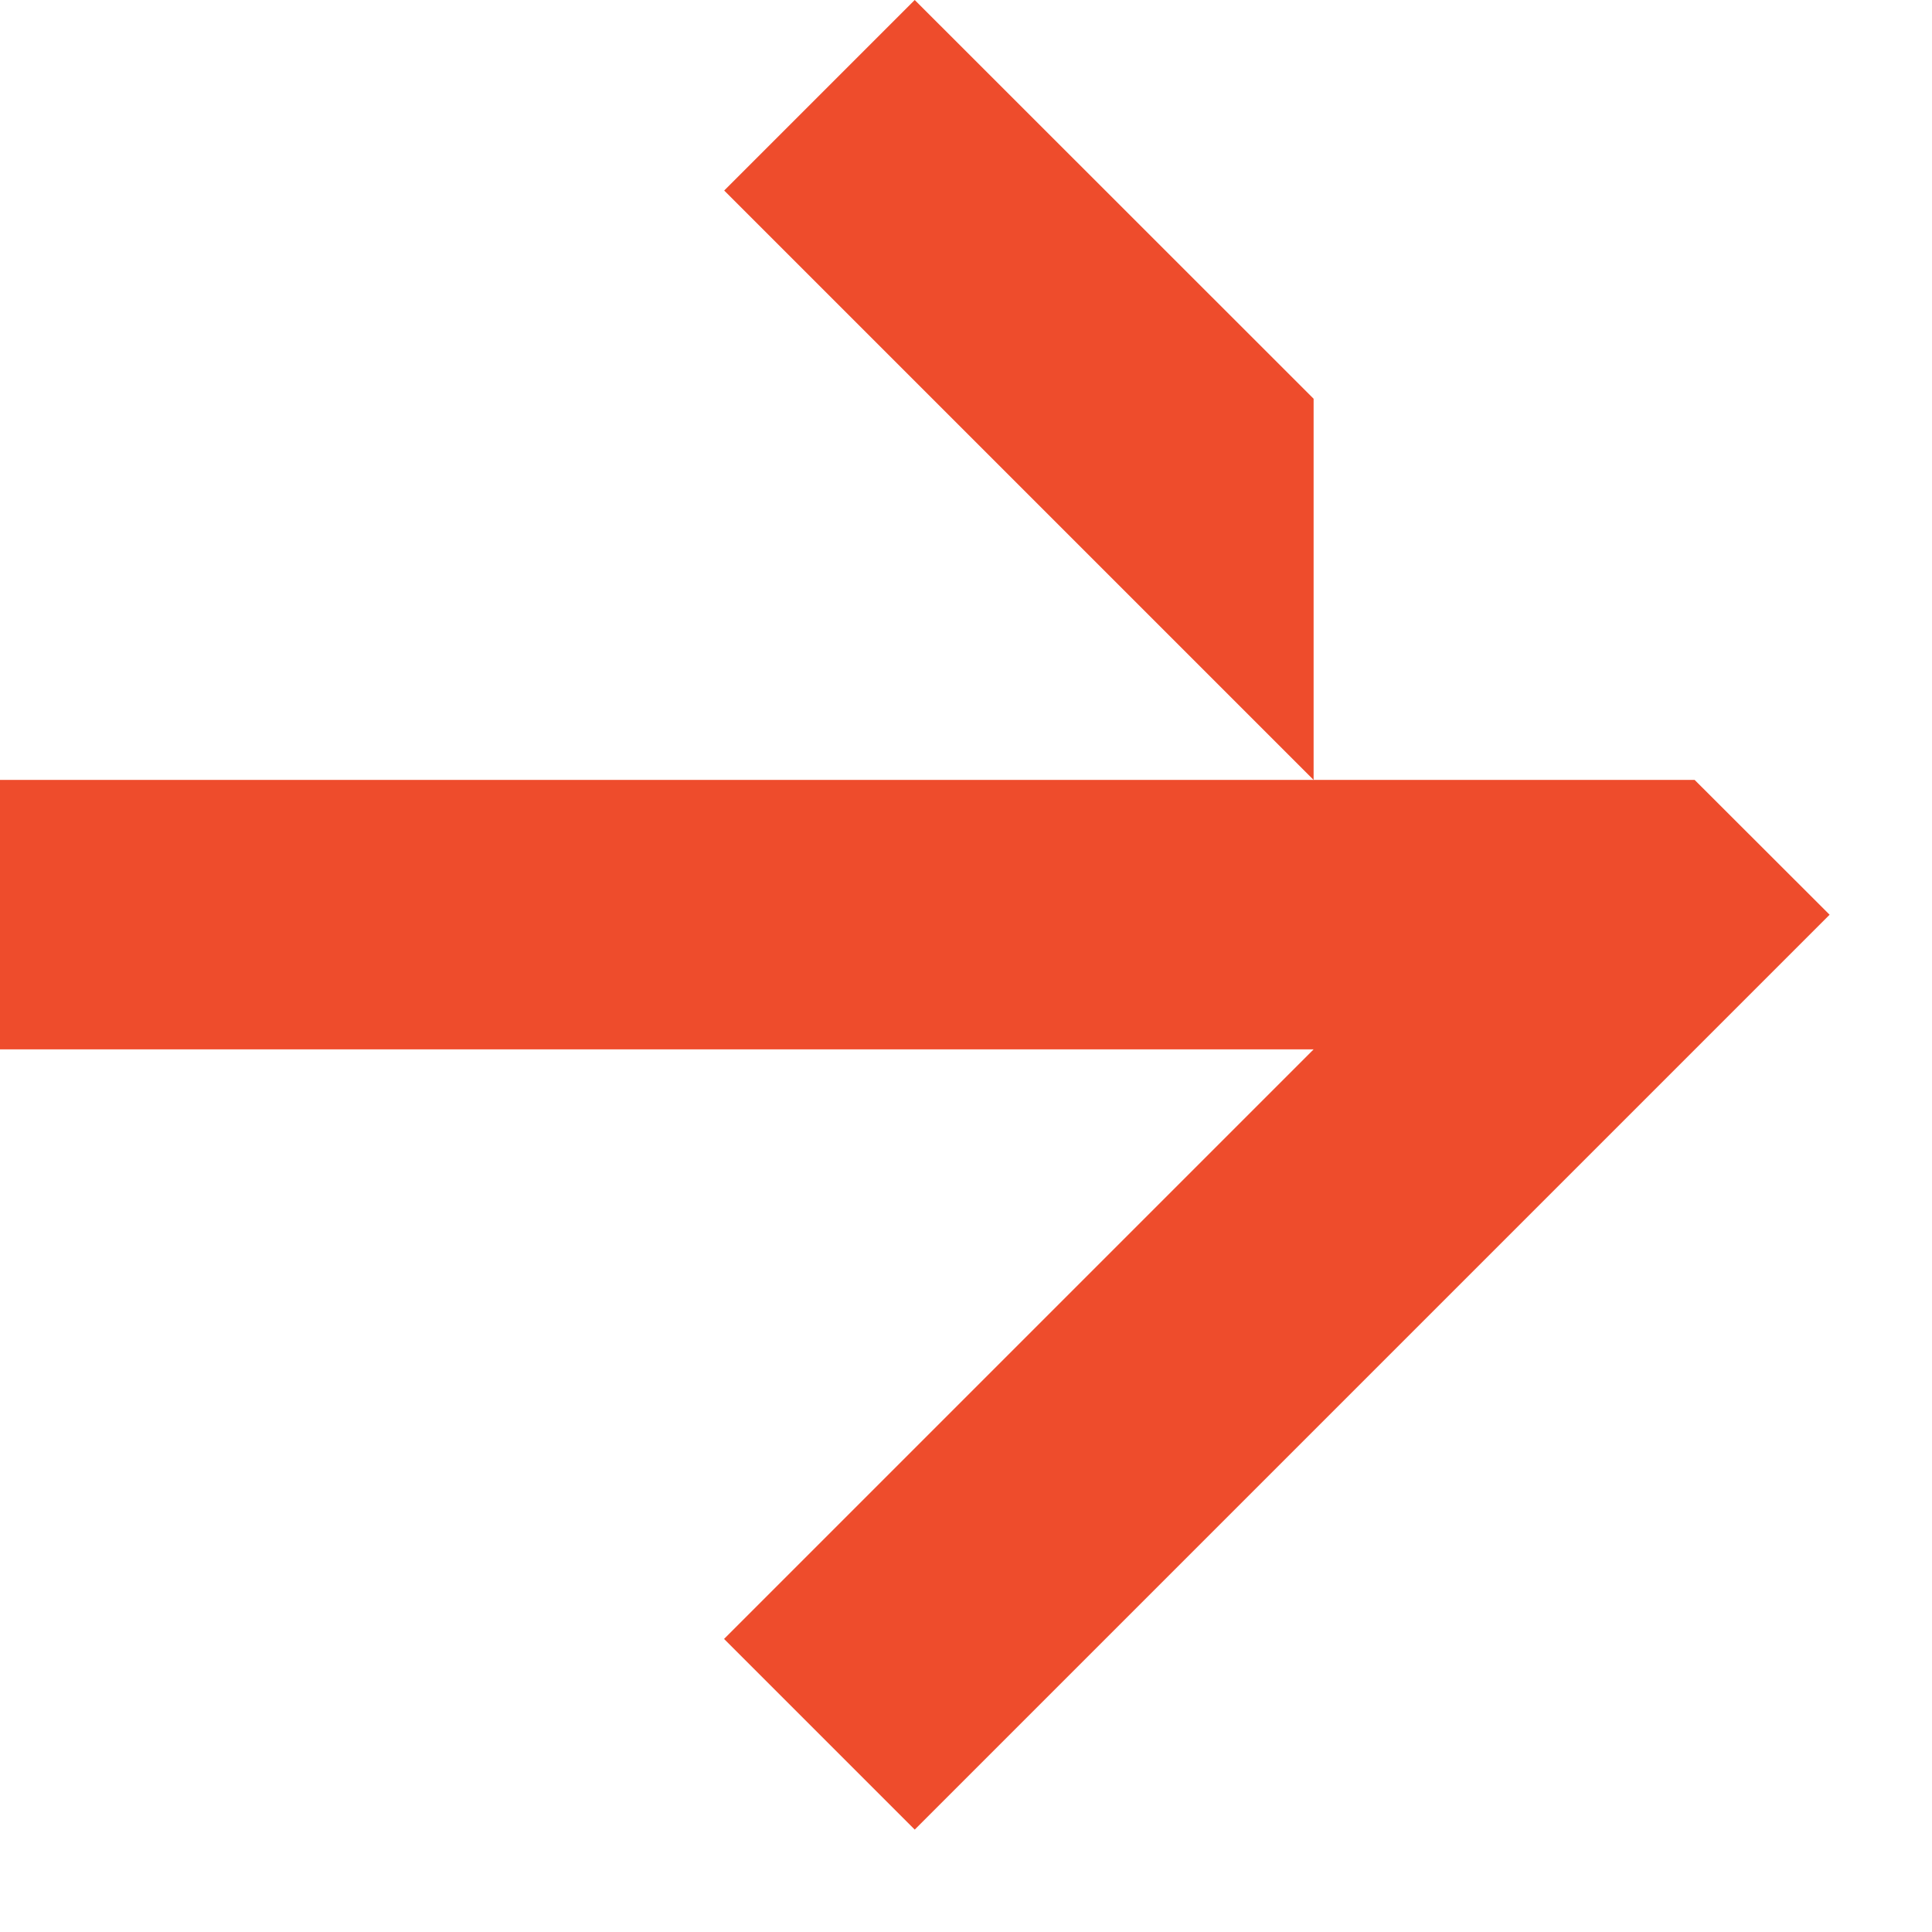
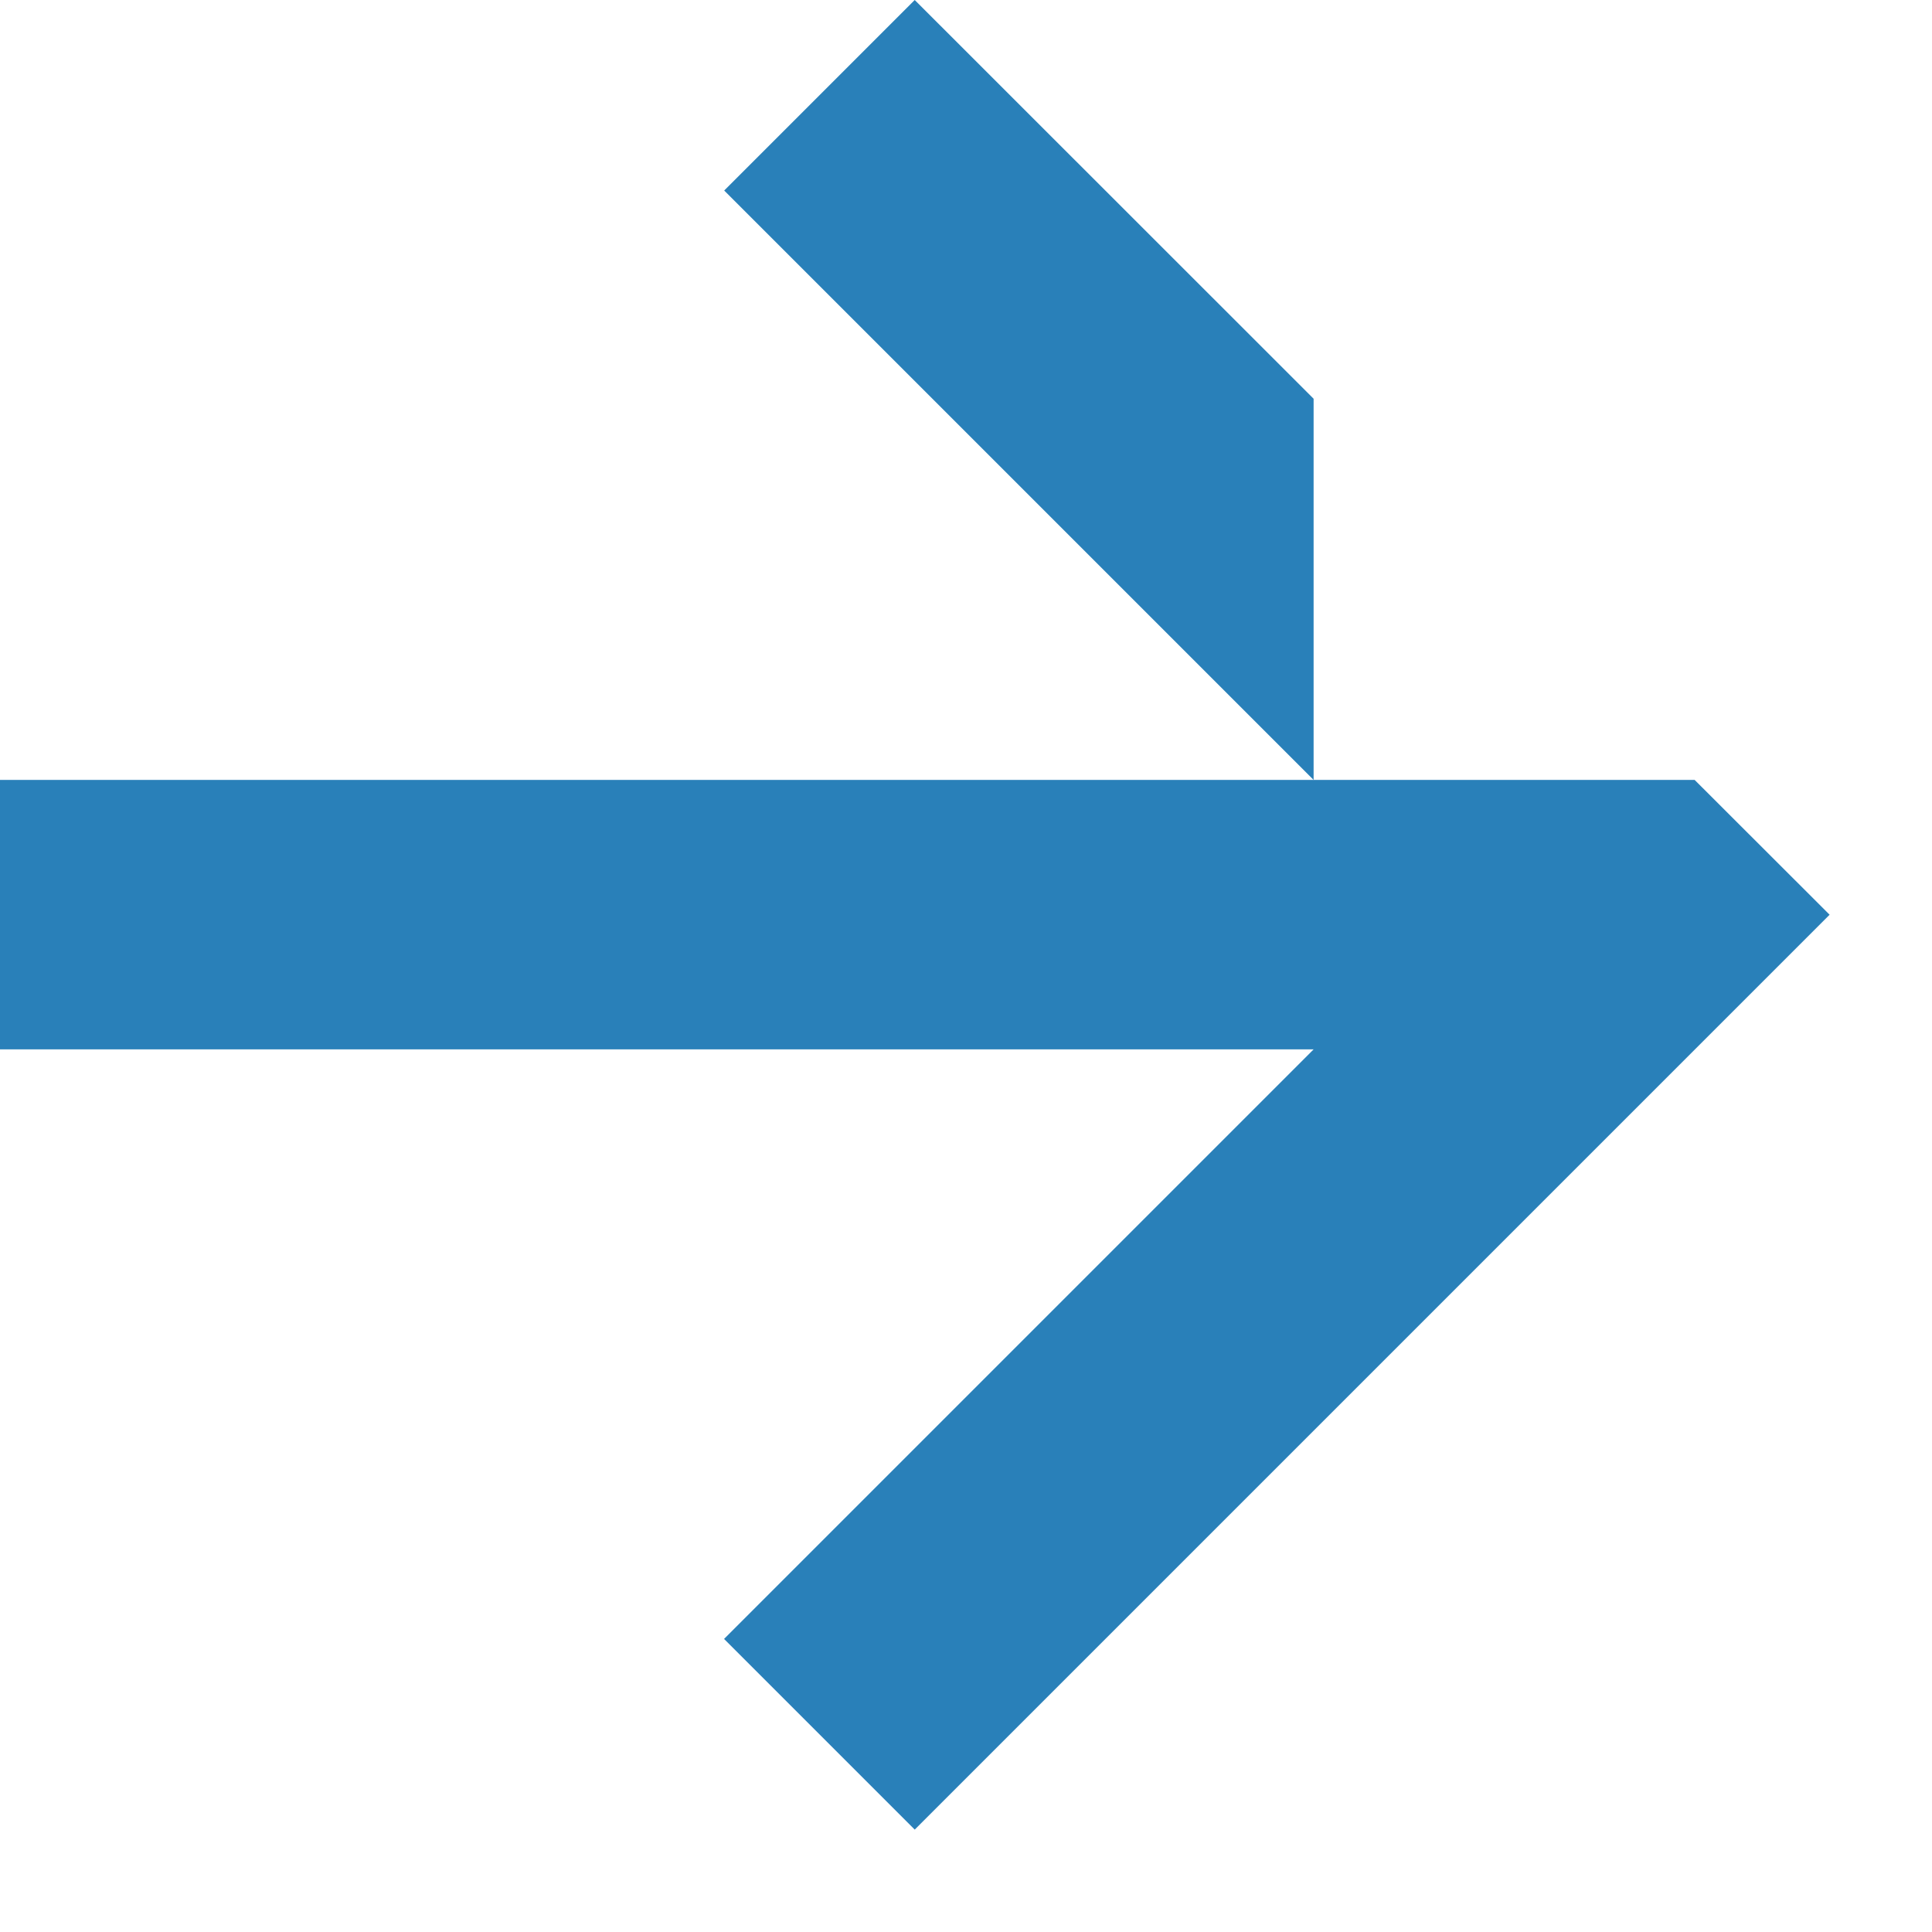
<svg xmlns="http://www.w3.org/2000/svg" width="13px" height="13px" viewBox="0 0 13 13" version="1.1">
  <defs />
  <g id="desktop" stroke="none" stroke-width="1" fill="none" fill-rule="evenodd">
-     <g id="01_Home" transform="translate(-1202, -1930)" fill="#EE4C2C">
+     <g id="01_Home" transform="translate(-1202, -1930)" fill="#2980b9">
      <g id="community" transform="translate(-18, 1075)">
        <g id="newsletter" transform="translate(740, 843)">
          <g id="Page-1" transform="translate(480, 12)">
            <polygon id="Fill-1" points="4.873 1.282 8.839 5.248 8.839 2.683 6.155 0" />
            <polygon id="Fill-2" points="8.839 5.248 -0 5.248 -0 7.061 8.839 7.061 4.872 11.028 6.155 12.311 12.311 6.155 11.403 5.248" />
          </g>
        </g>
      </g>
    </g>
  </g>
</svg>
